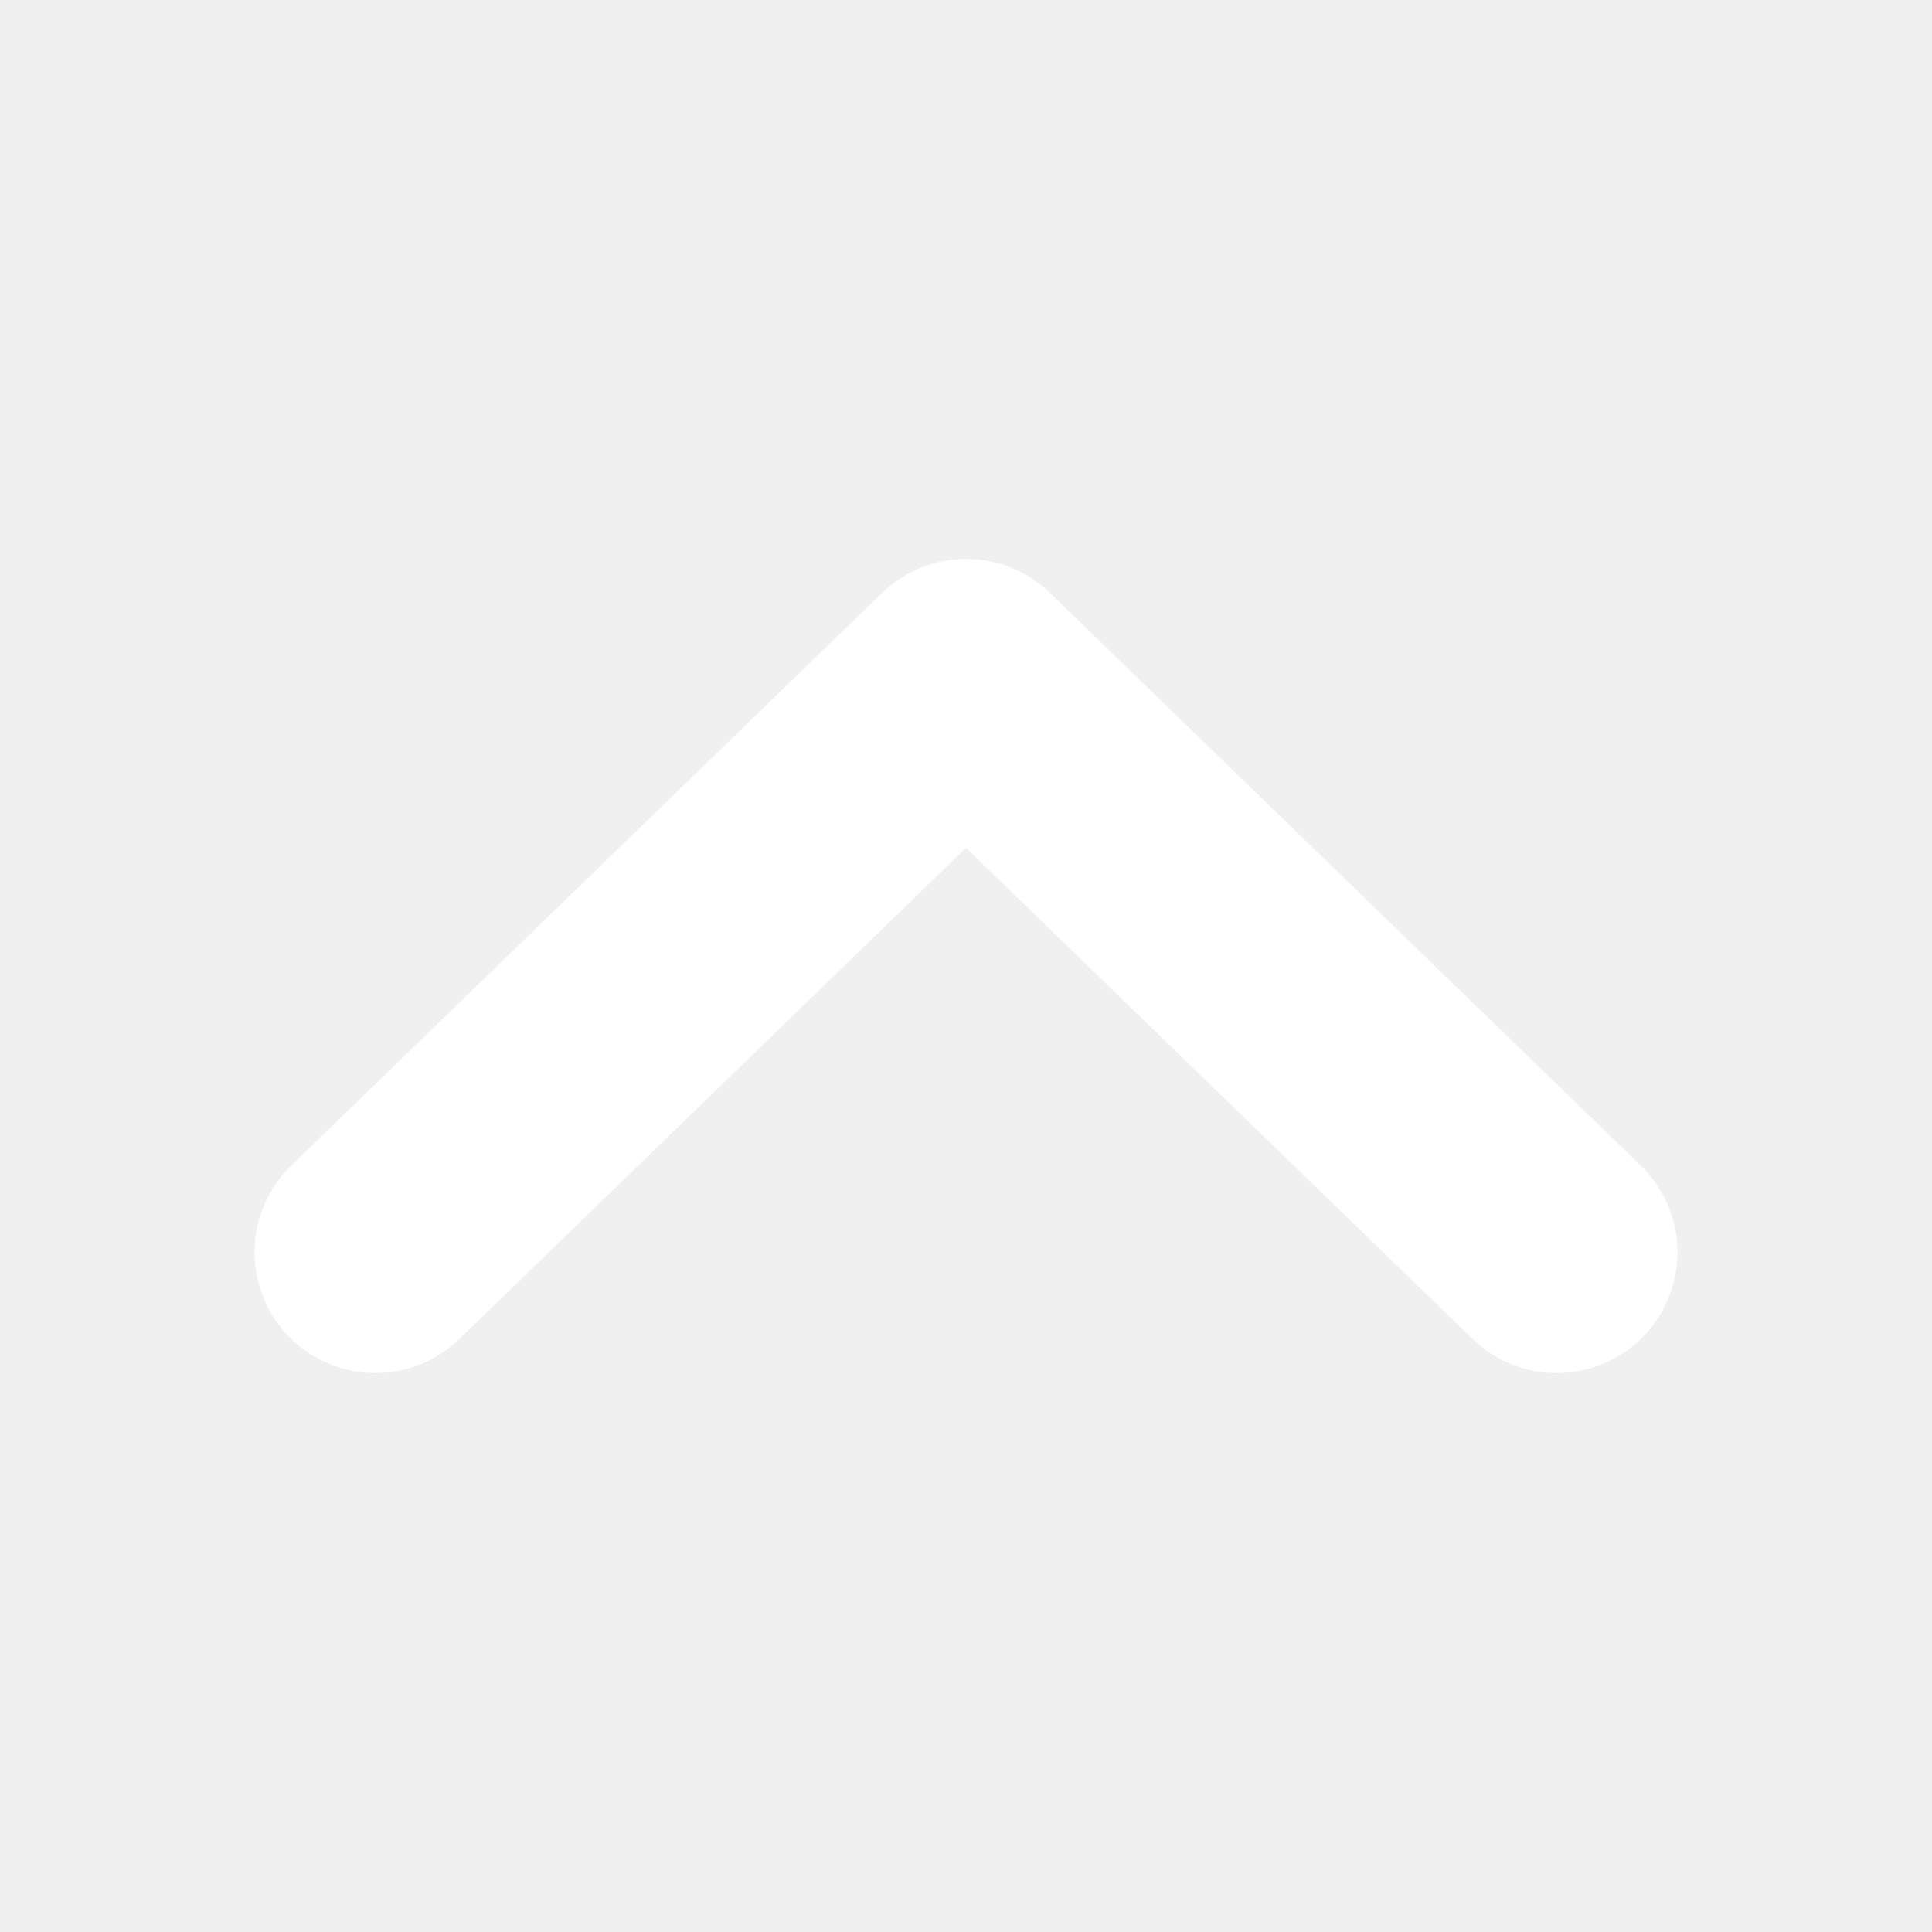
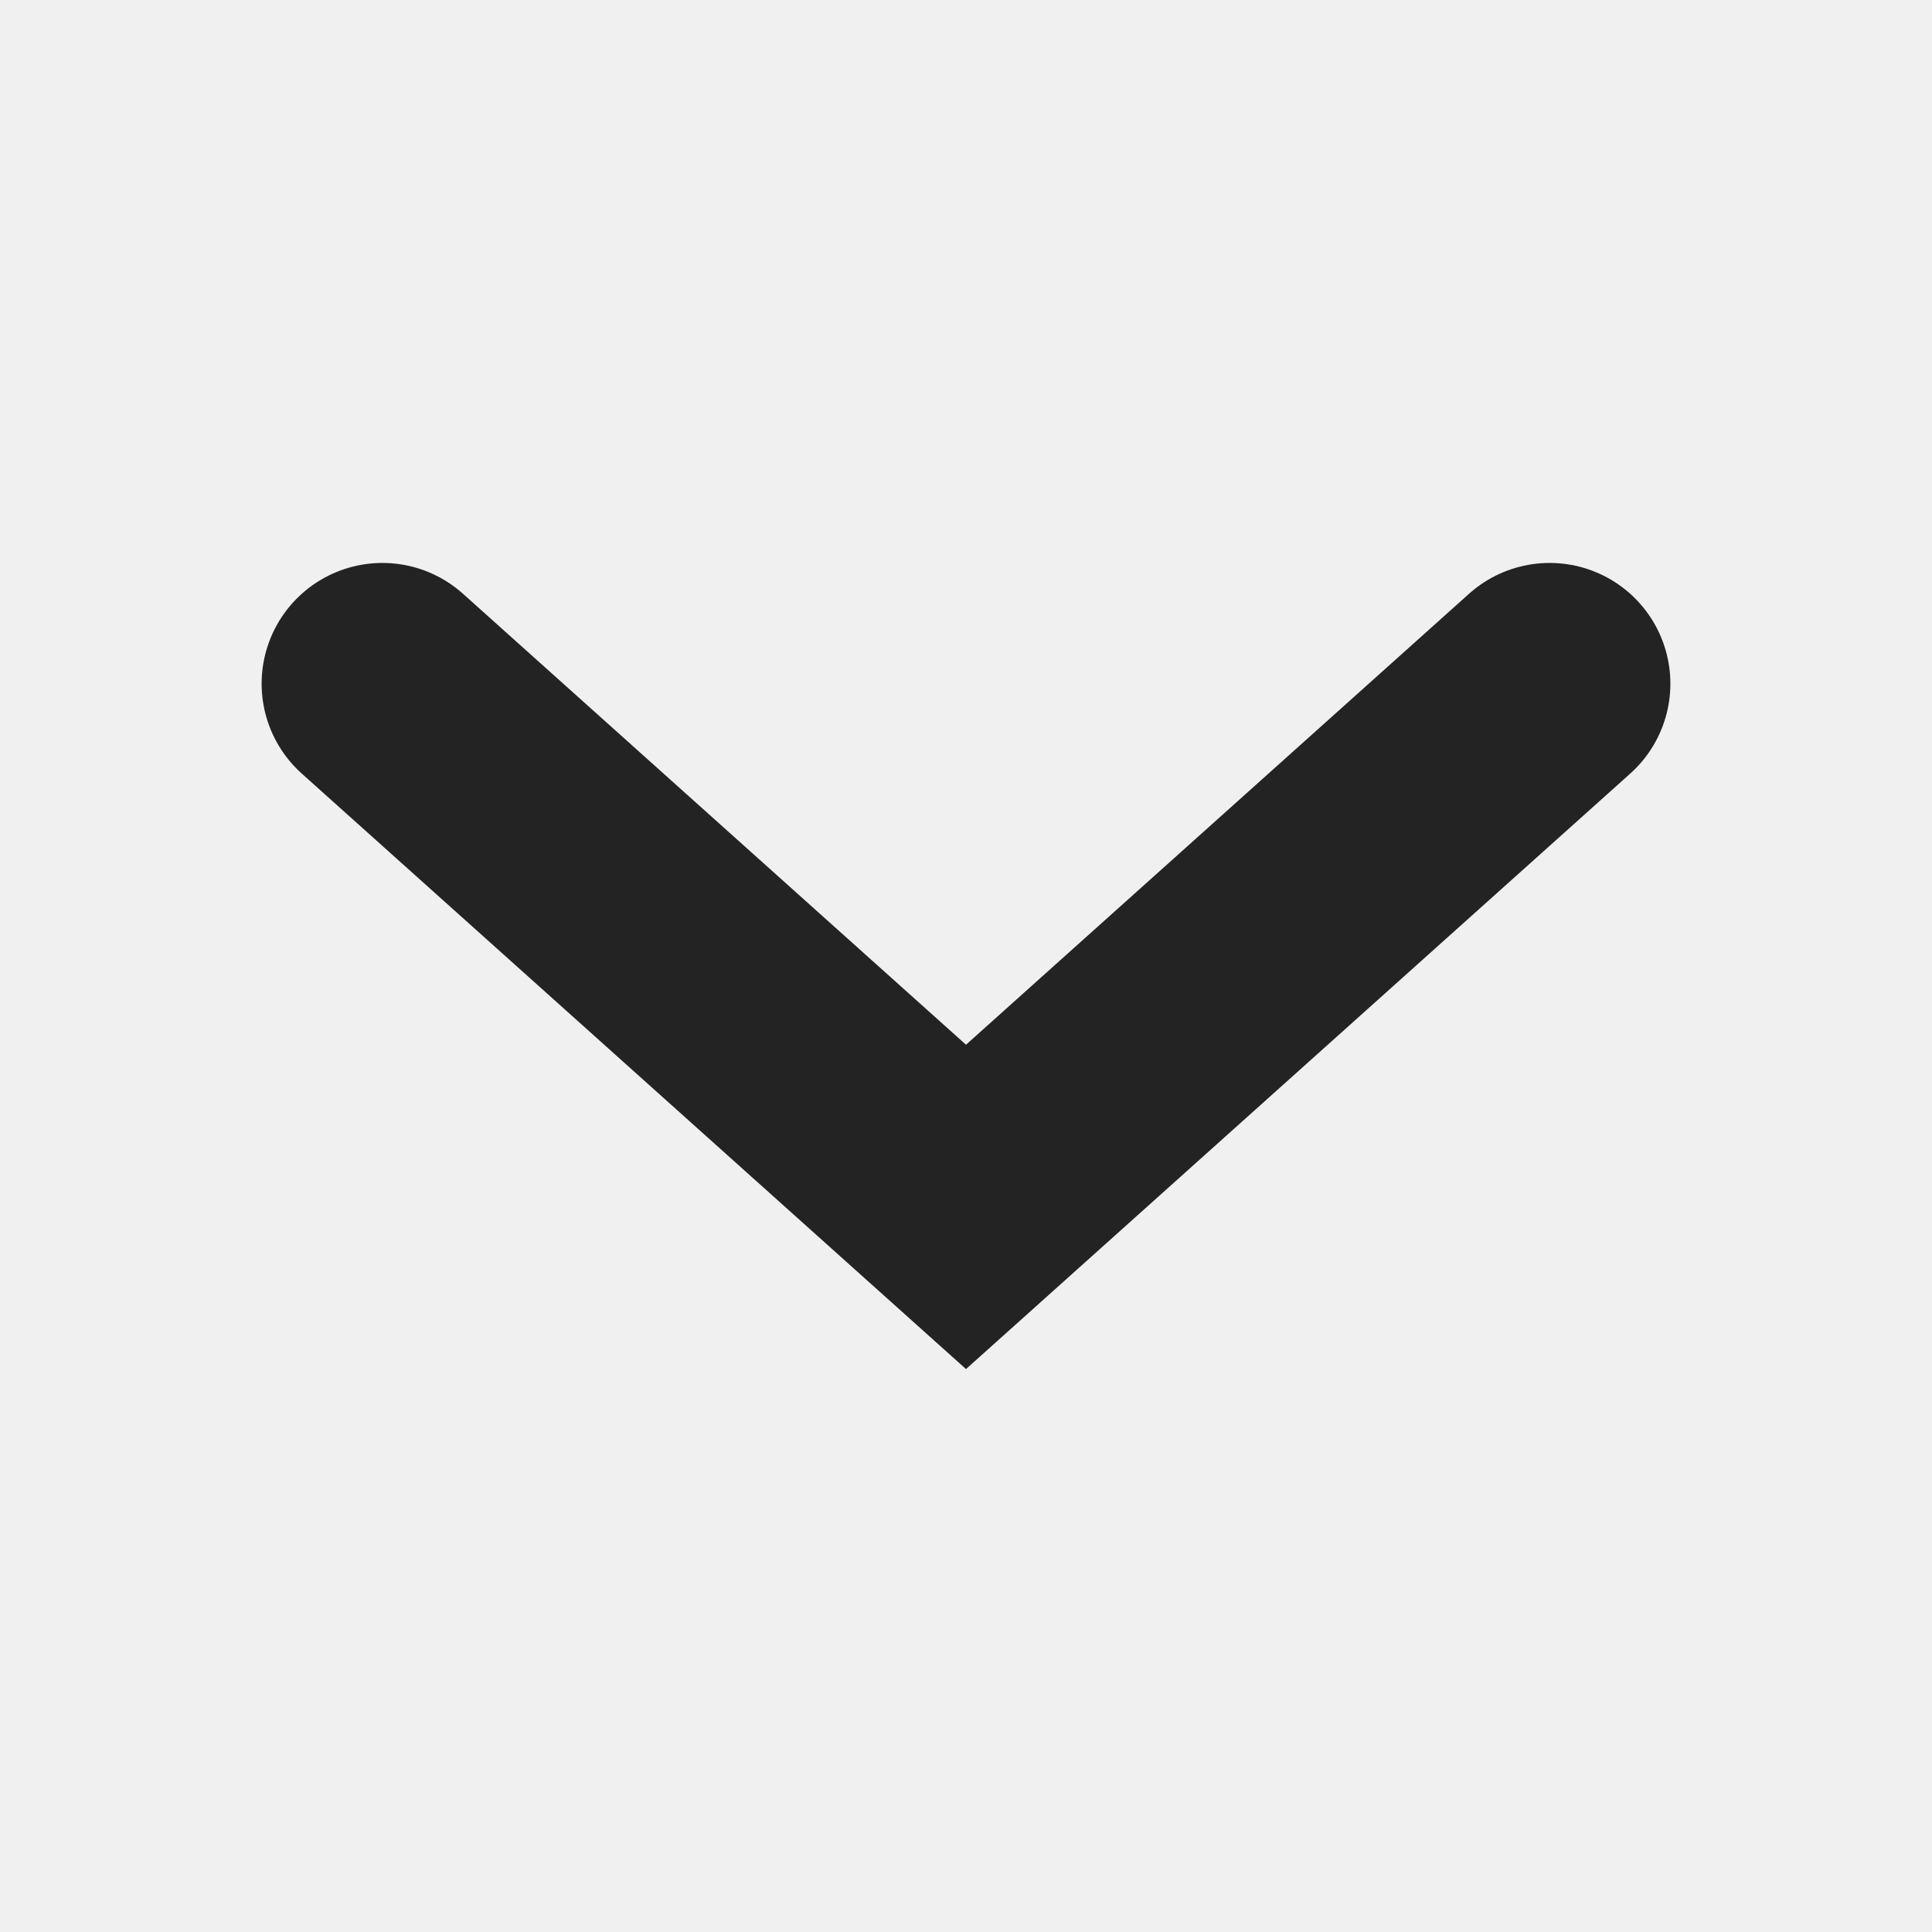
<svg xmlns="http://www.w3.org/2000/svg" width="48" height="48" viewBox="0 0 48 48" version="1.1" id="svg1" xml:space="preserve">
  <defs id="defs1" />
  <g id="layer1">
    <rect style="display:none;fill:none;stroke:#000000;stroke-width:8;stroke-dasharray:none;stroke-opacity:1" id="rect1" width="48" height="48" x="0" y="0" />
-     <path style="fill:none;stroke:#ffffff;stroke-width:6;stroke-linecap:round;stroke-linejoin:round;stroke-dasharray:none;stroke-opacity:1" d="M 38.676,31.113 24,16.887 9.324,31.113" id="path1" />
+     <path style="fill:none;stroke:#232323;stroke-width:6;stroke-linecap:round;stroke-linejoin:miter;stroke-dasharray:none;stroke-opacity:1" d="M 38.5,16.986 24,29.985 9.5,16.986" id="path1" />
  </g>
</svg>
